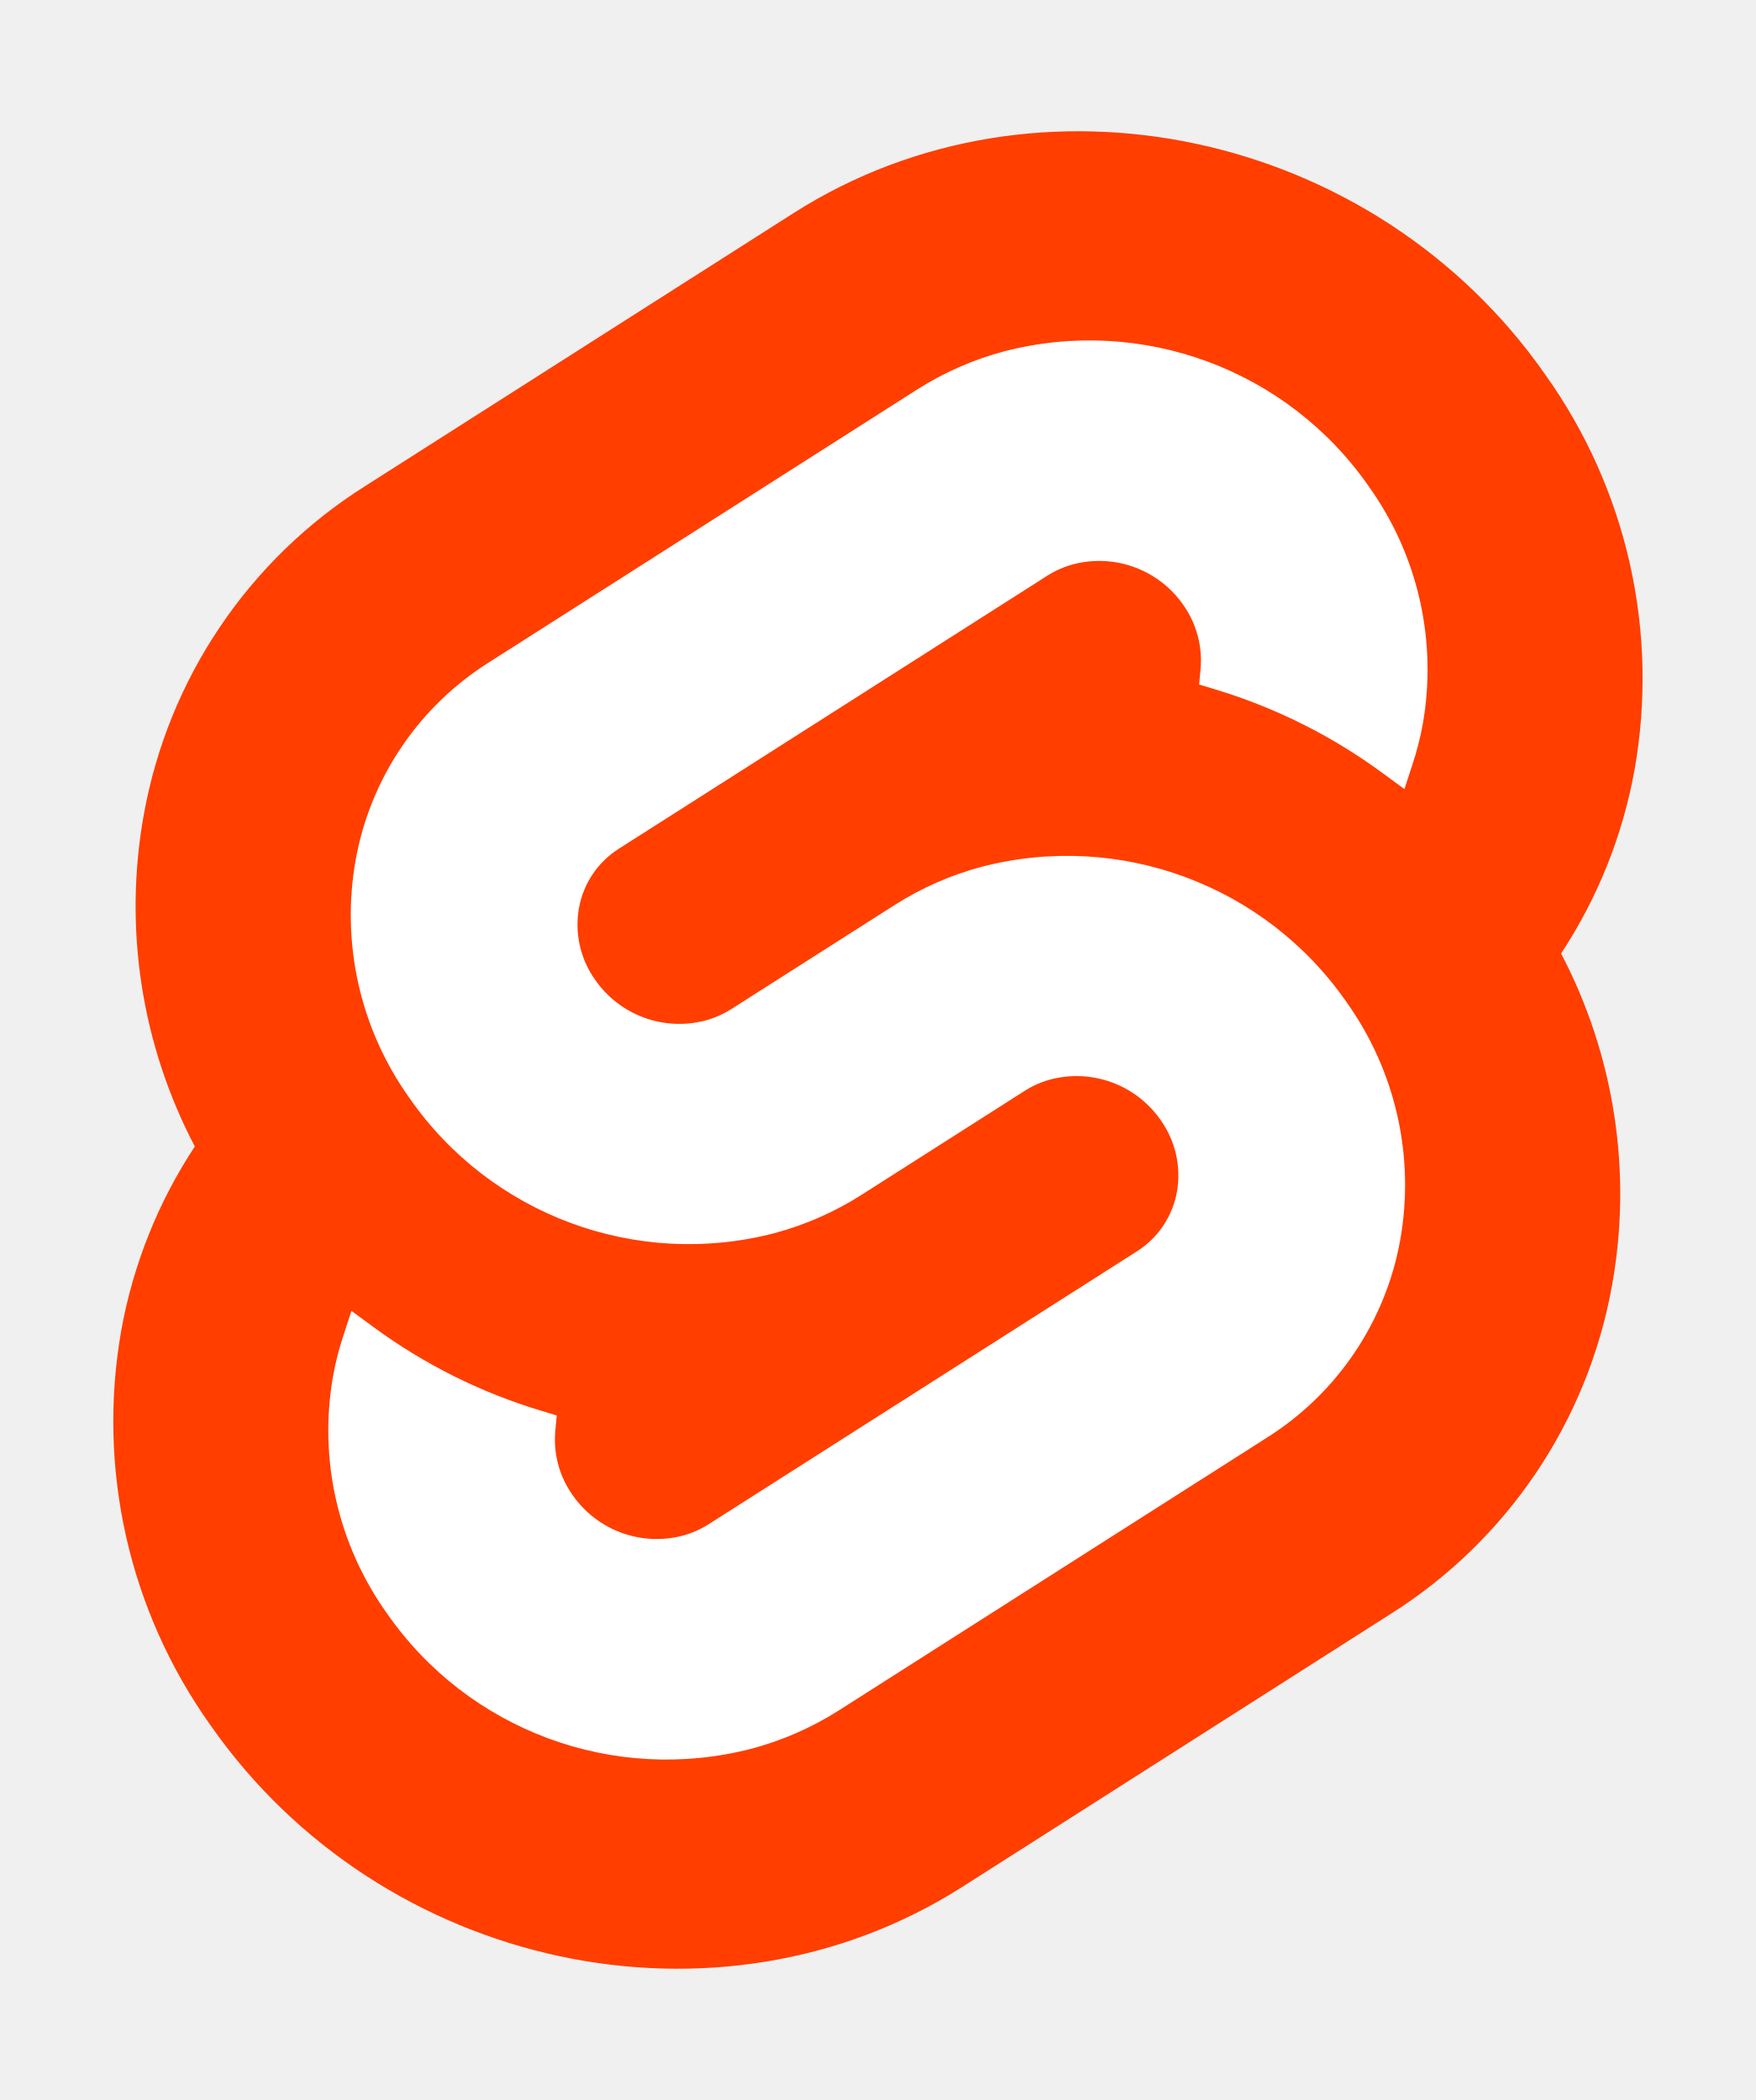
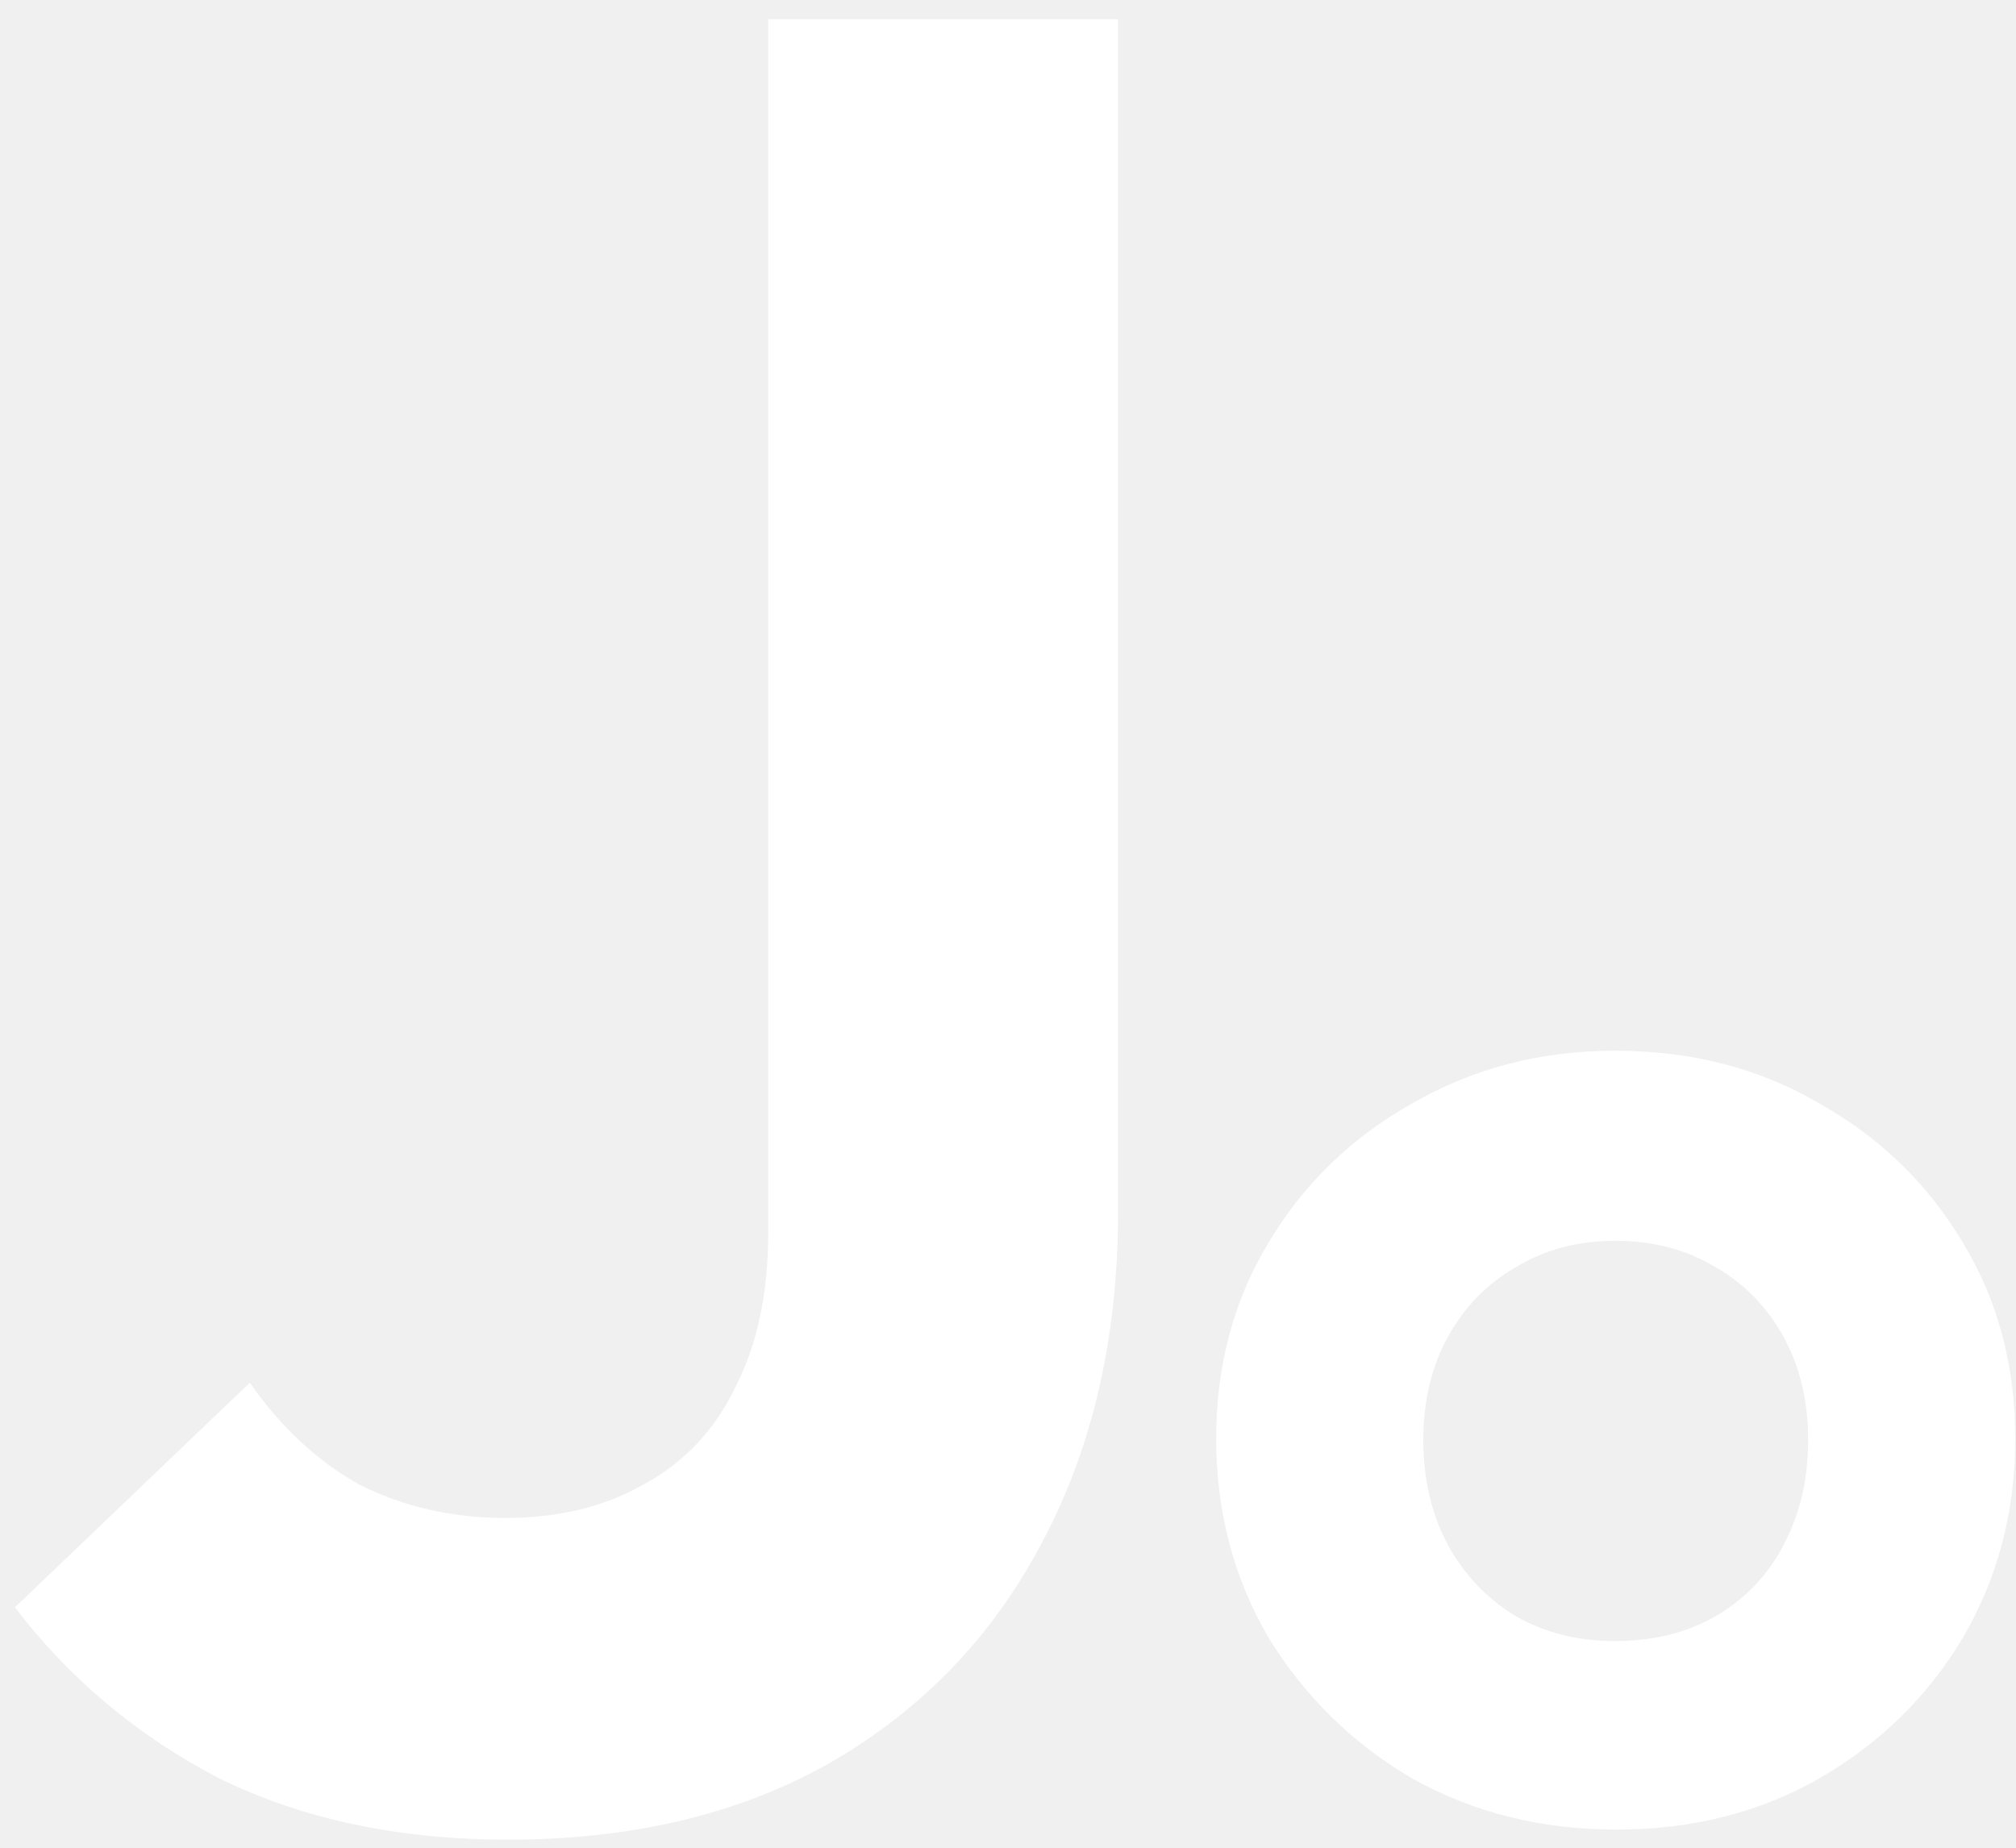
- <svg xmlns="http://www.w3.org/2000/svg" width="107" height="128" viewBox="0 0 107 128">
-   <path d="M94.157 22.819c-10.4-14.885-30.94-19.297-45.792-9.835L22.282 29.608A29.92 29.92 0 0 0 8.764 49.65a31.5 31.5 0 0 0 3.108 20.231 30 30 0 0 0-4.477 11.183 31.9 31.9 0 0 0 5.448 24.116c10.402 14.887 30.942 19.297 45.791 9.835l26.083-16.624A29.92 29.92 0 0 0 98.235 78.35a31.53 31.53 0 0 0-3.105-20.232 30 30 0 0 0 4.474-11.182 31.88 31.88 0 0 0-5.447-24.116" style="fill:#ff3e00" />
-   <path d="M45.817 106.582a20.72 20.72 0 0 1-22.237-8.243 19.17 19.17 0 0 1-3.277-14.503 18 18 0 0 1 .624-2.435l.49-1.498 1.337.981a33.6 33.6 0 0 0 10.203 5.098l.97.294-.09.968a5.85 5.85 0 0 0 1.052 3.878 6.24 6.24 0 0 0 6.695 2.485 5.8 5.8 0 0 0 1.603-.704L69.27 76.28a5.43 5.43 0 0 0 2.45-3.631 5.8 5.8 0 0 0-.987-4.371 6.24 6.24 0 0 0-6.698-2.487 5.7 5.7 0 0 0-1.6.704l-9.953 6.345a19 19 0 0 1-5.296 2.326 20.72 20.72 0 0 1-22.237-8.243 19.17 19.17 0 0 1-3.277-14.502 17.99 17.99 0 0 1 8.13-12.052l26.081-16.623a19 19 0 0 1 5.3-2.329 20.72 20.72 0 0 1 22.237 8.243 19.17 19.17 0 0 1 3.277 14.503 18 18 0 0 1-.624 2.435l-.49 1.498-1.337-.98a33.6 33.6 0 0 0-10.203-5.1l-.97-.294.09-.968a5.86 5.86 0 0 0-1.052-3.878 6.24 6.24 0 0 0-6.696-2.485 5.8 5.8 0 0 0-1.602.704L37.73 51.72a5.42 5.42 0 0 0-2.449 3.63 5.79 5.79 0 0 0 .986 4.372 6.24 6.24 0 0 0 6.698 2.486 5.8 5.8 0 0 0 1.602-.704l9.952-6.342a19 19 0 0 1 5.295-2.328 20.72 20.72 0 0 1 22.237 8.242 19.17 19.17 0 0 1 3.277 14.503 18 18 0 0 1-8.13 12.053l-26.081 16.622a19 19 0 0 1-5.3 2.328" style="fill:#fff" />
+ <svg xmlns="http://www.w3.org/2000/svg" width="60" height="55" viewBox="0 0 60 55" fill="none">
+   <path d="M15.112 54.76C11.869 54.76 9.007 54.152 6.524 52.936C4.092 51.669 2.065 49.972 0.444 47.844L7.436 41.156C8.348 42.473 9.437 43.487 10.704 44.196C12.021 44.855 13.465 45.184 15.036 45.184C16.607 45.184 17.975 44.855 19.14 44.196C20.356 43.537 21.268 42.575 21.876 41.308C22.535 40.041 22.864 38.496 22.864 36.672V0.572H33.276V36.064C33.276 39.813 32.516 43.107 30.996 45.944C29.527 48.731 27.424 50.909 24.688 52.48C22.003 54 18.811 54.76 15.112 54.76Z" fill="white" />
+   <path d="M48.11 54.46C45.871 54.46 43.847 53.954 42.038 52.942C40.259 51.899 38.833 50.504 37.76 48.756C36.717 46.977 36.196 44.999 36.196 42.822C36.196 40.645 36.717 38.697 37.76 36.98C38.803 35.232 40.229 33.852 42.038 32.84C43.847 31.797 45.856 31.276 48.064 31.276C50.333 31.276 52.357 31.797 54.136 32.84C55.945 33.852 57.371 35.232 58.414 36.98C59.457 38.697 59.978 40.645 59.978 42.822C59.978 44.999 59.457 46.977 58.414 48.756C57.371 50.504 55.945 51.899 54.136 52.942C52.357 53.954 50.349 54.46 48.11 54.46ZM48.064 48.848C49.199 48.848 50.195 48.603 51.054 48.112C51.943 47.591 52.618 46.885 53.078 45.996C53.569 45.076 53.814 44.033 53.814 42.868C53.814 41.703 53.569 40.675 53.078 39.786C52.587 38.897 51.913 38.207 51.054 37.716C50.195 37.195 49.199 36.934 48.064 36.934C46.96 36.934 45.979 37.195 45.12 37.716C44.261 38.207 43.587 38.897 43.096 39.786C42.605 40.675 42.36 41.703 42.36 42.868C42.36 44.033 42.605 45.076 43.096 45.996C43.587 46.885 44.261 47.591 45.12 48.112C45.979 48.603 46.96 48.848 48.064 48.848Z" fill="white" />
</svg>
